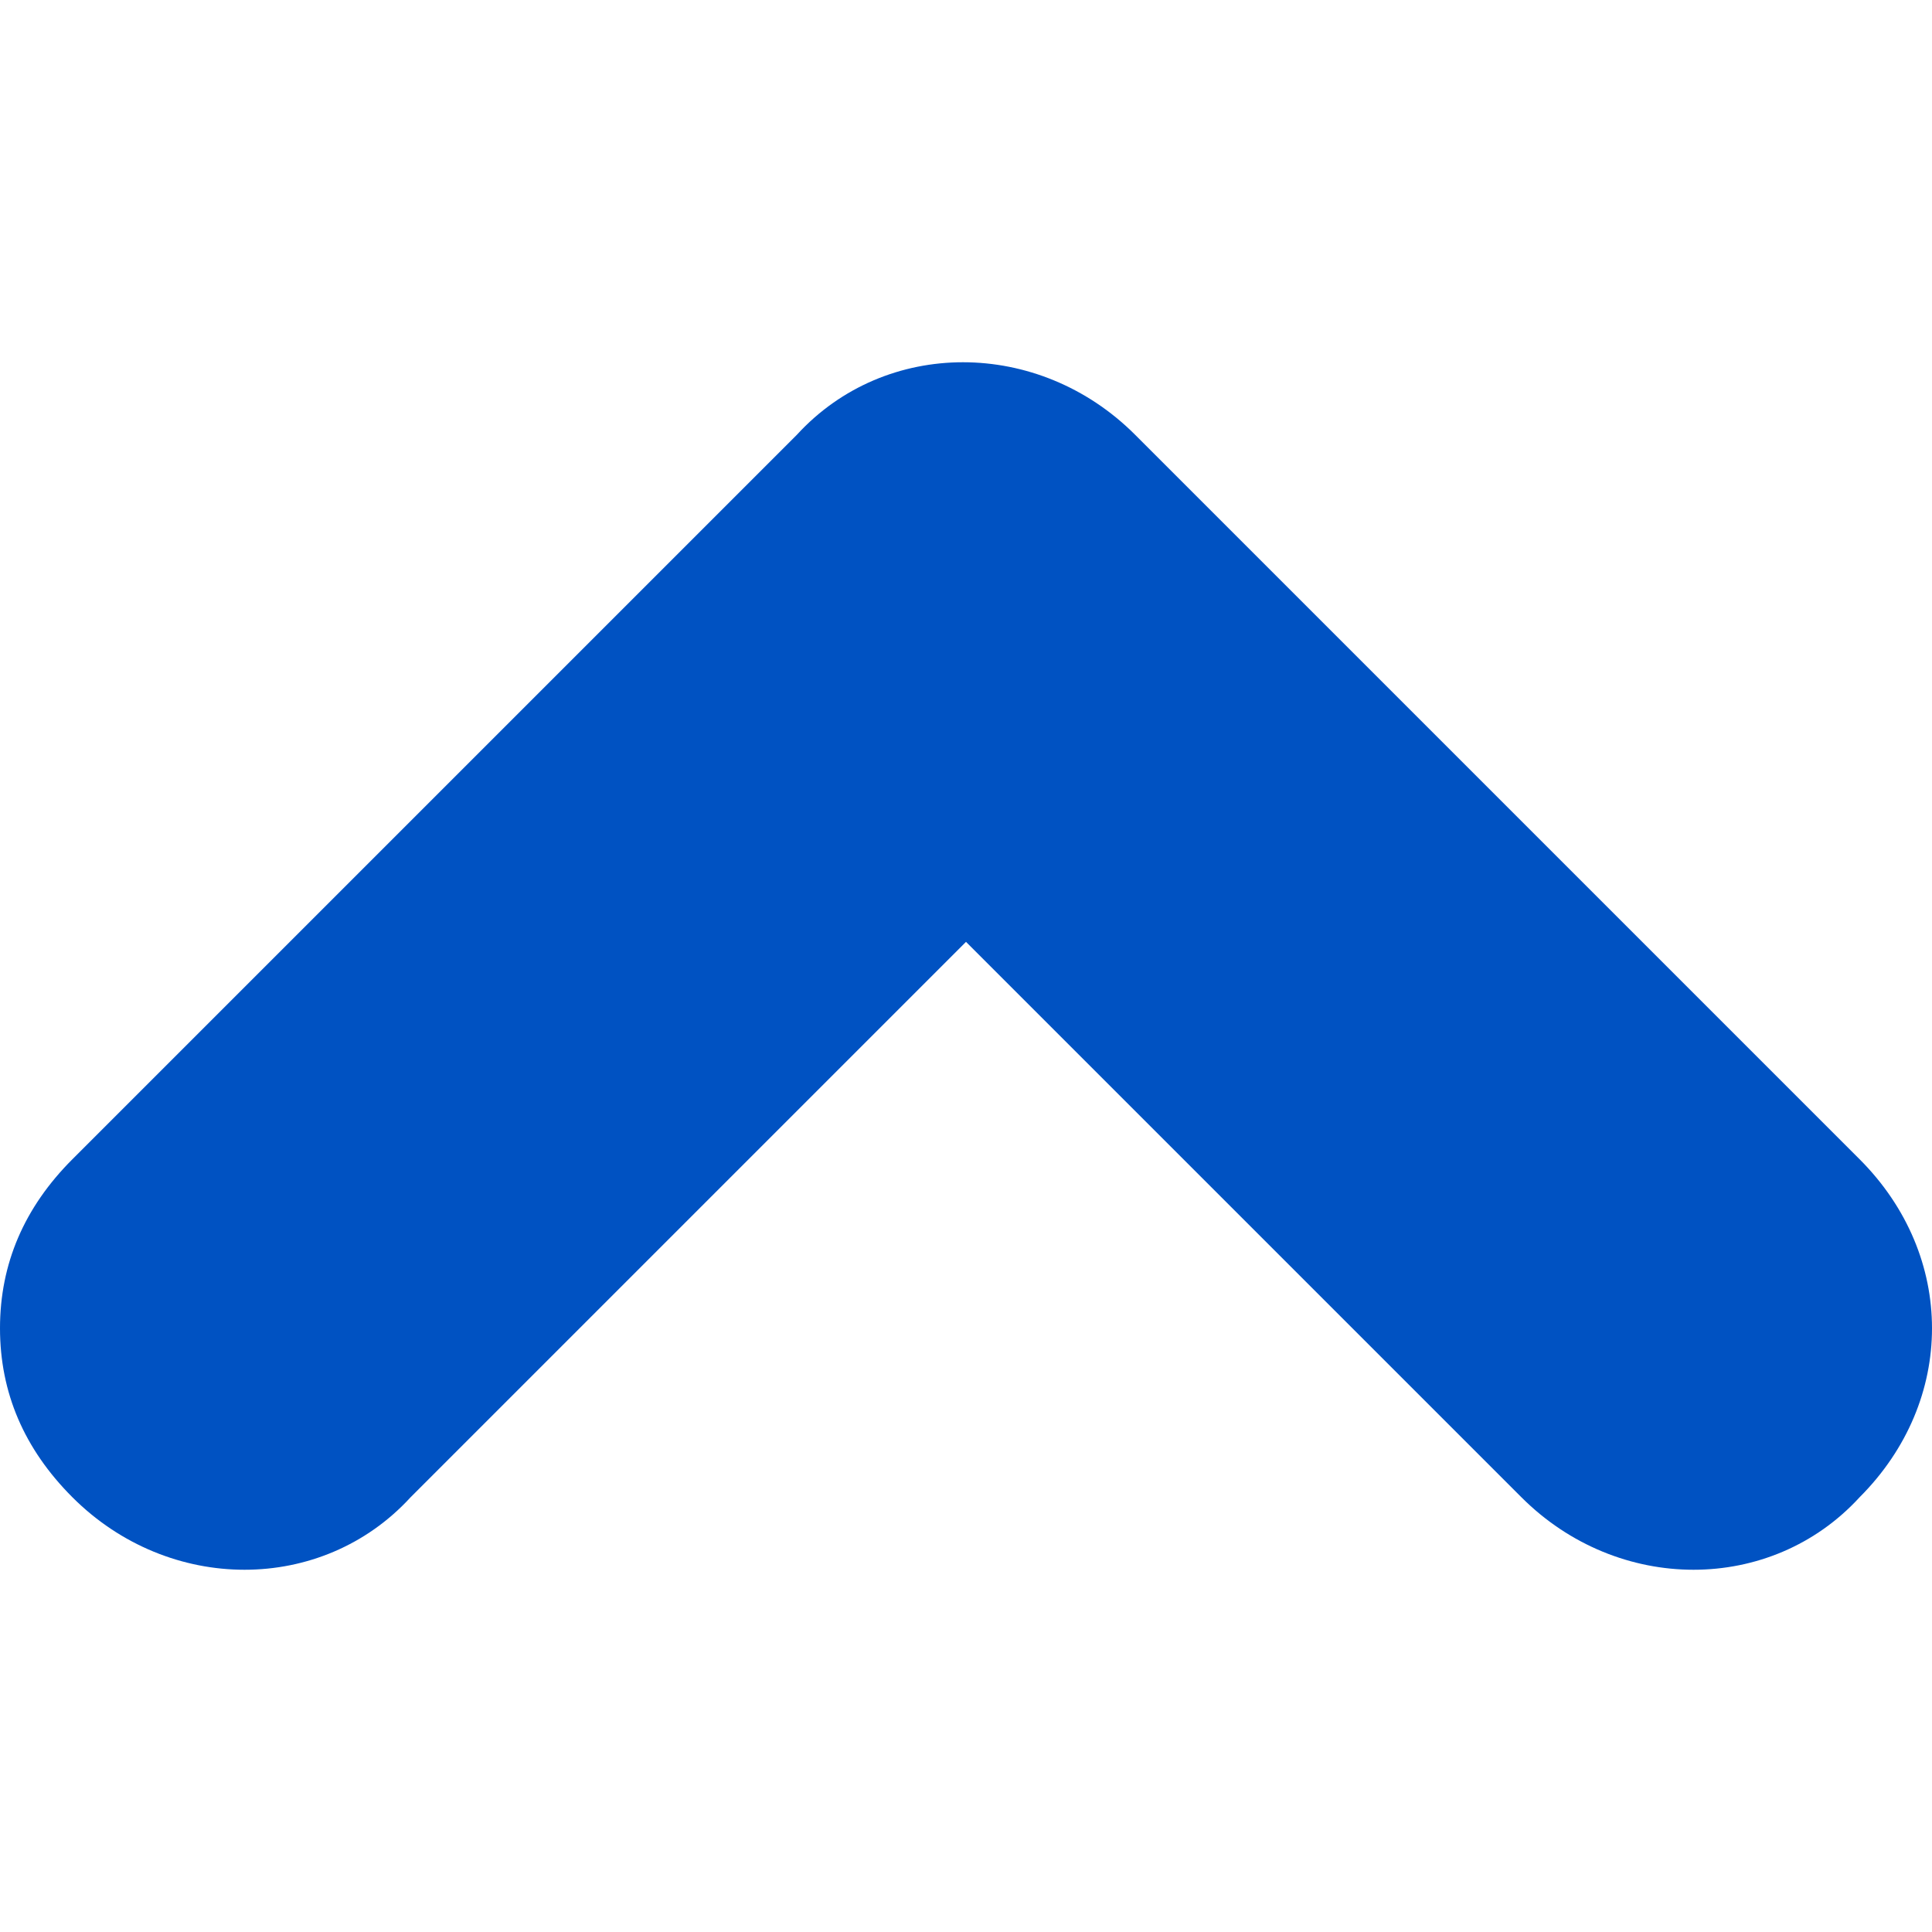
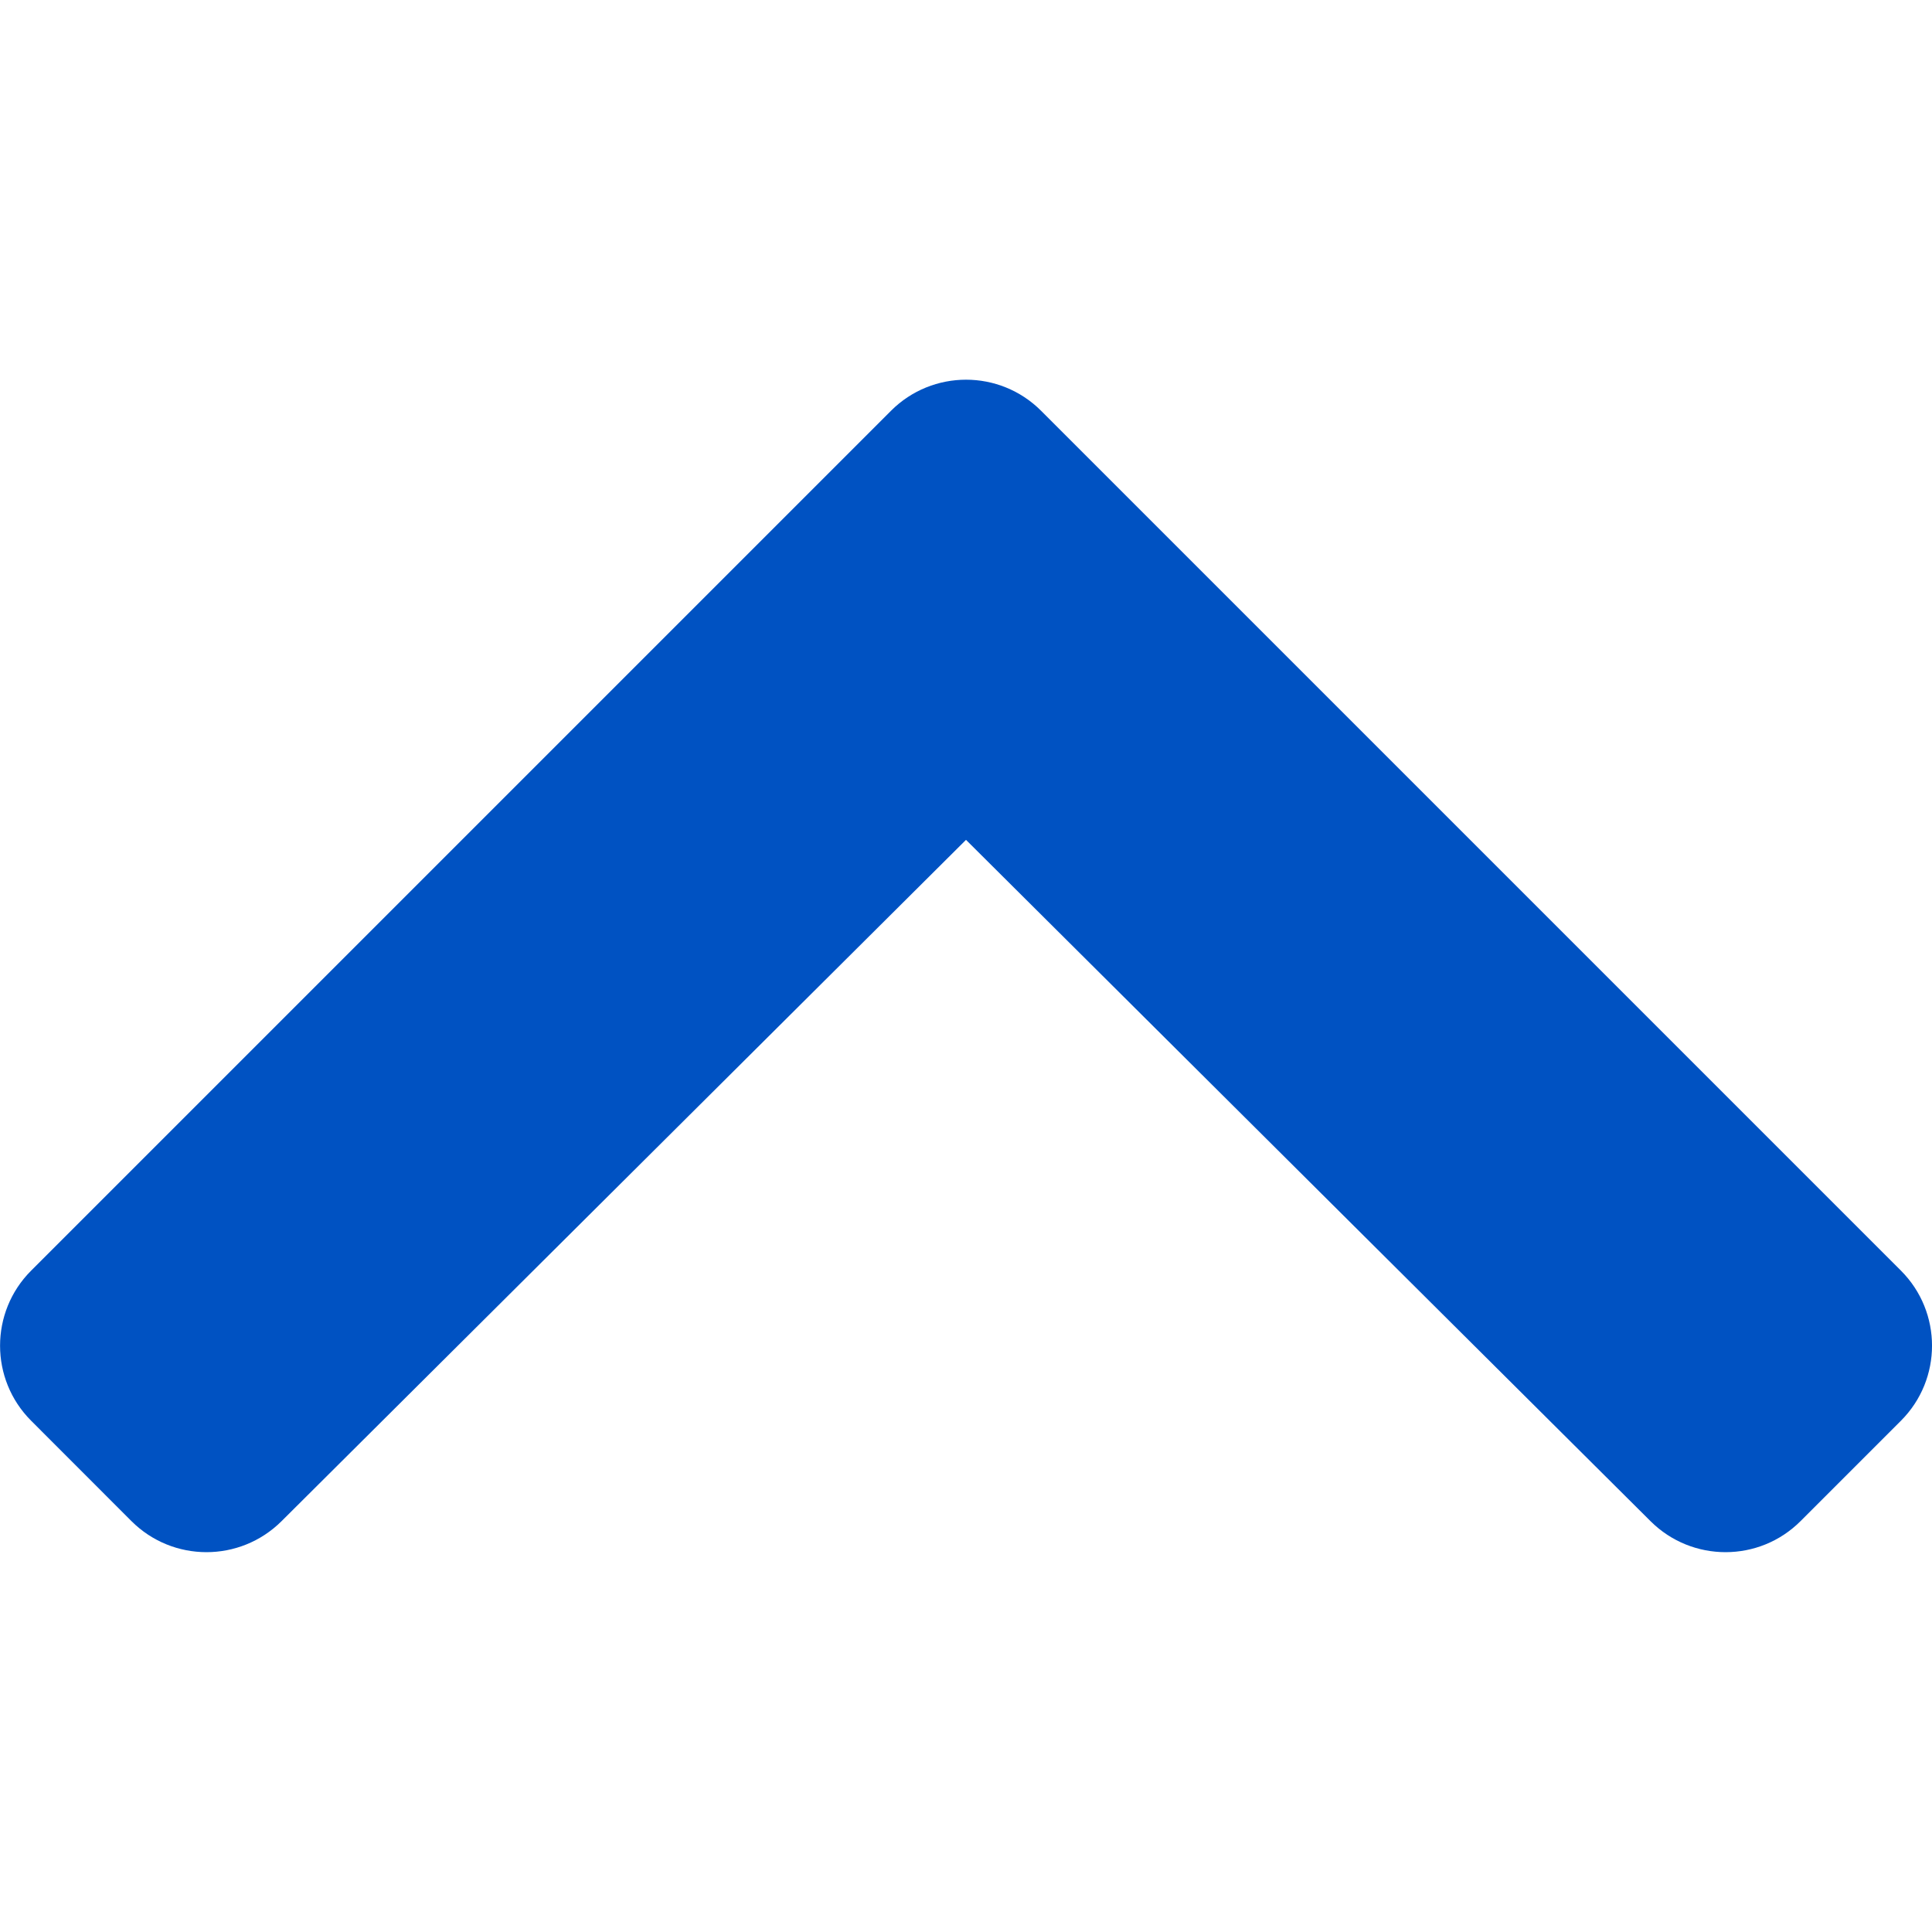
- <svg xmlns="http://www.w3.org/2000/svg" version="1.1" id="Layer_1" x="0px" y="0px" viewBox="0 0 24 24" style="enable-background:new 0 0 24 24;" xml:space="preserve">
-   <style type="text/css">
- 	.st0{fill-rule:evenodd;clip-rule:evenodd;fill:#0052C2;}
- 	.st1{fill:none;}
- </style>
-   <path class="st0" d="M23.1,14.4l-9-9c-1.2-1.2-3.1-1.2-4.2,0l-9,9C0.3,15,0,15.7,0,16.5c0,0.8,0.3,1.5,0.9,2.1  c1.2,1.2,3.1,1.2,4.2,0l6.9-6.9l6.9,6.9c1.2,1.2,3.1,1.2,4.2,0C24.3,17.4,24.3,15.6,23.1,14.4z" />
-   <rect class="st1" width="24" height="24" />
+ <svg xmlns="http://www.w3.org/2000/svg" viewBox="0 0 24 24" fill="none">
+   <path d="M12.933 5.103L23.614 15.784C24.129 16.299 24.129 17.134 23.614 17.649L22.368 18.895C21.854 19.41 21.02 19.41 20.505 18.898L12 10.433L3.496 18.898C2.98 19.41 2.147 19.41 1.632 18.895L0.387 17.649C-0.128 17.134 -0.128 16.299 0.387 15.784L11.068 5.103C11.583 4.588 12.418 4.588 12.933 5.103Z" fill="#0052C2" />
</svg>
